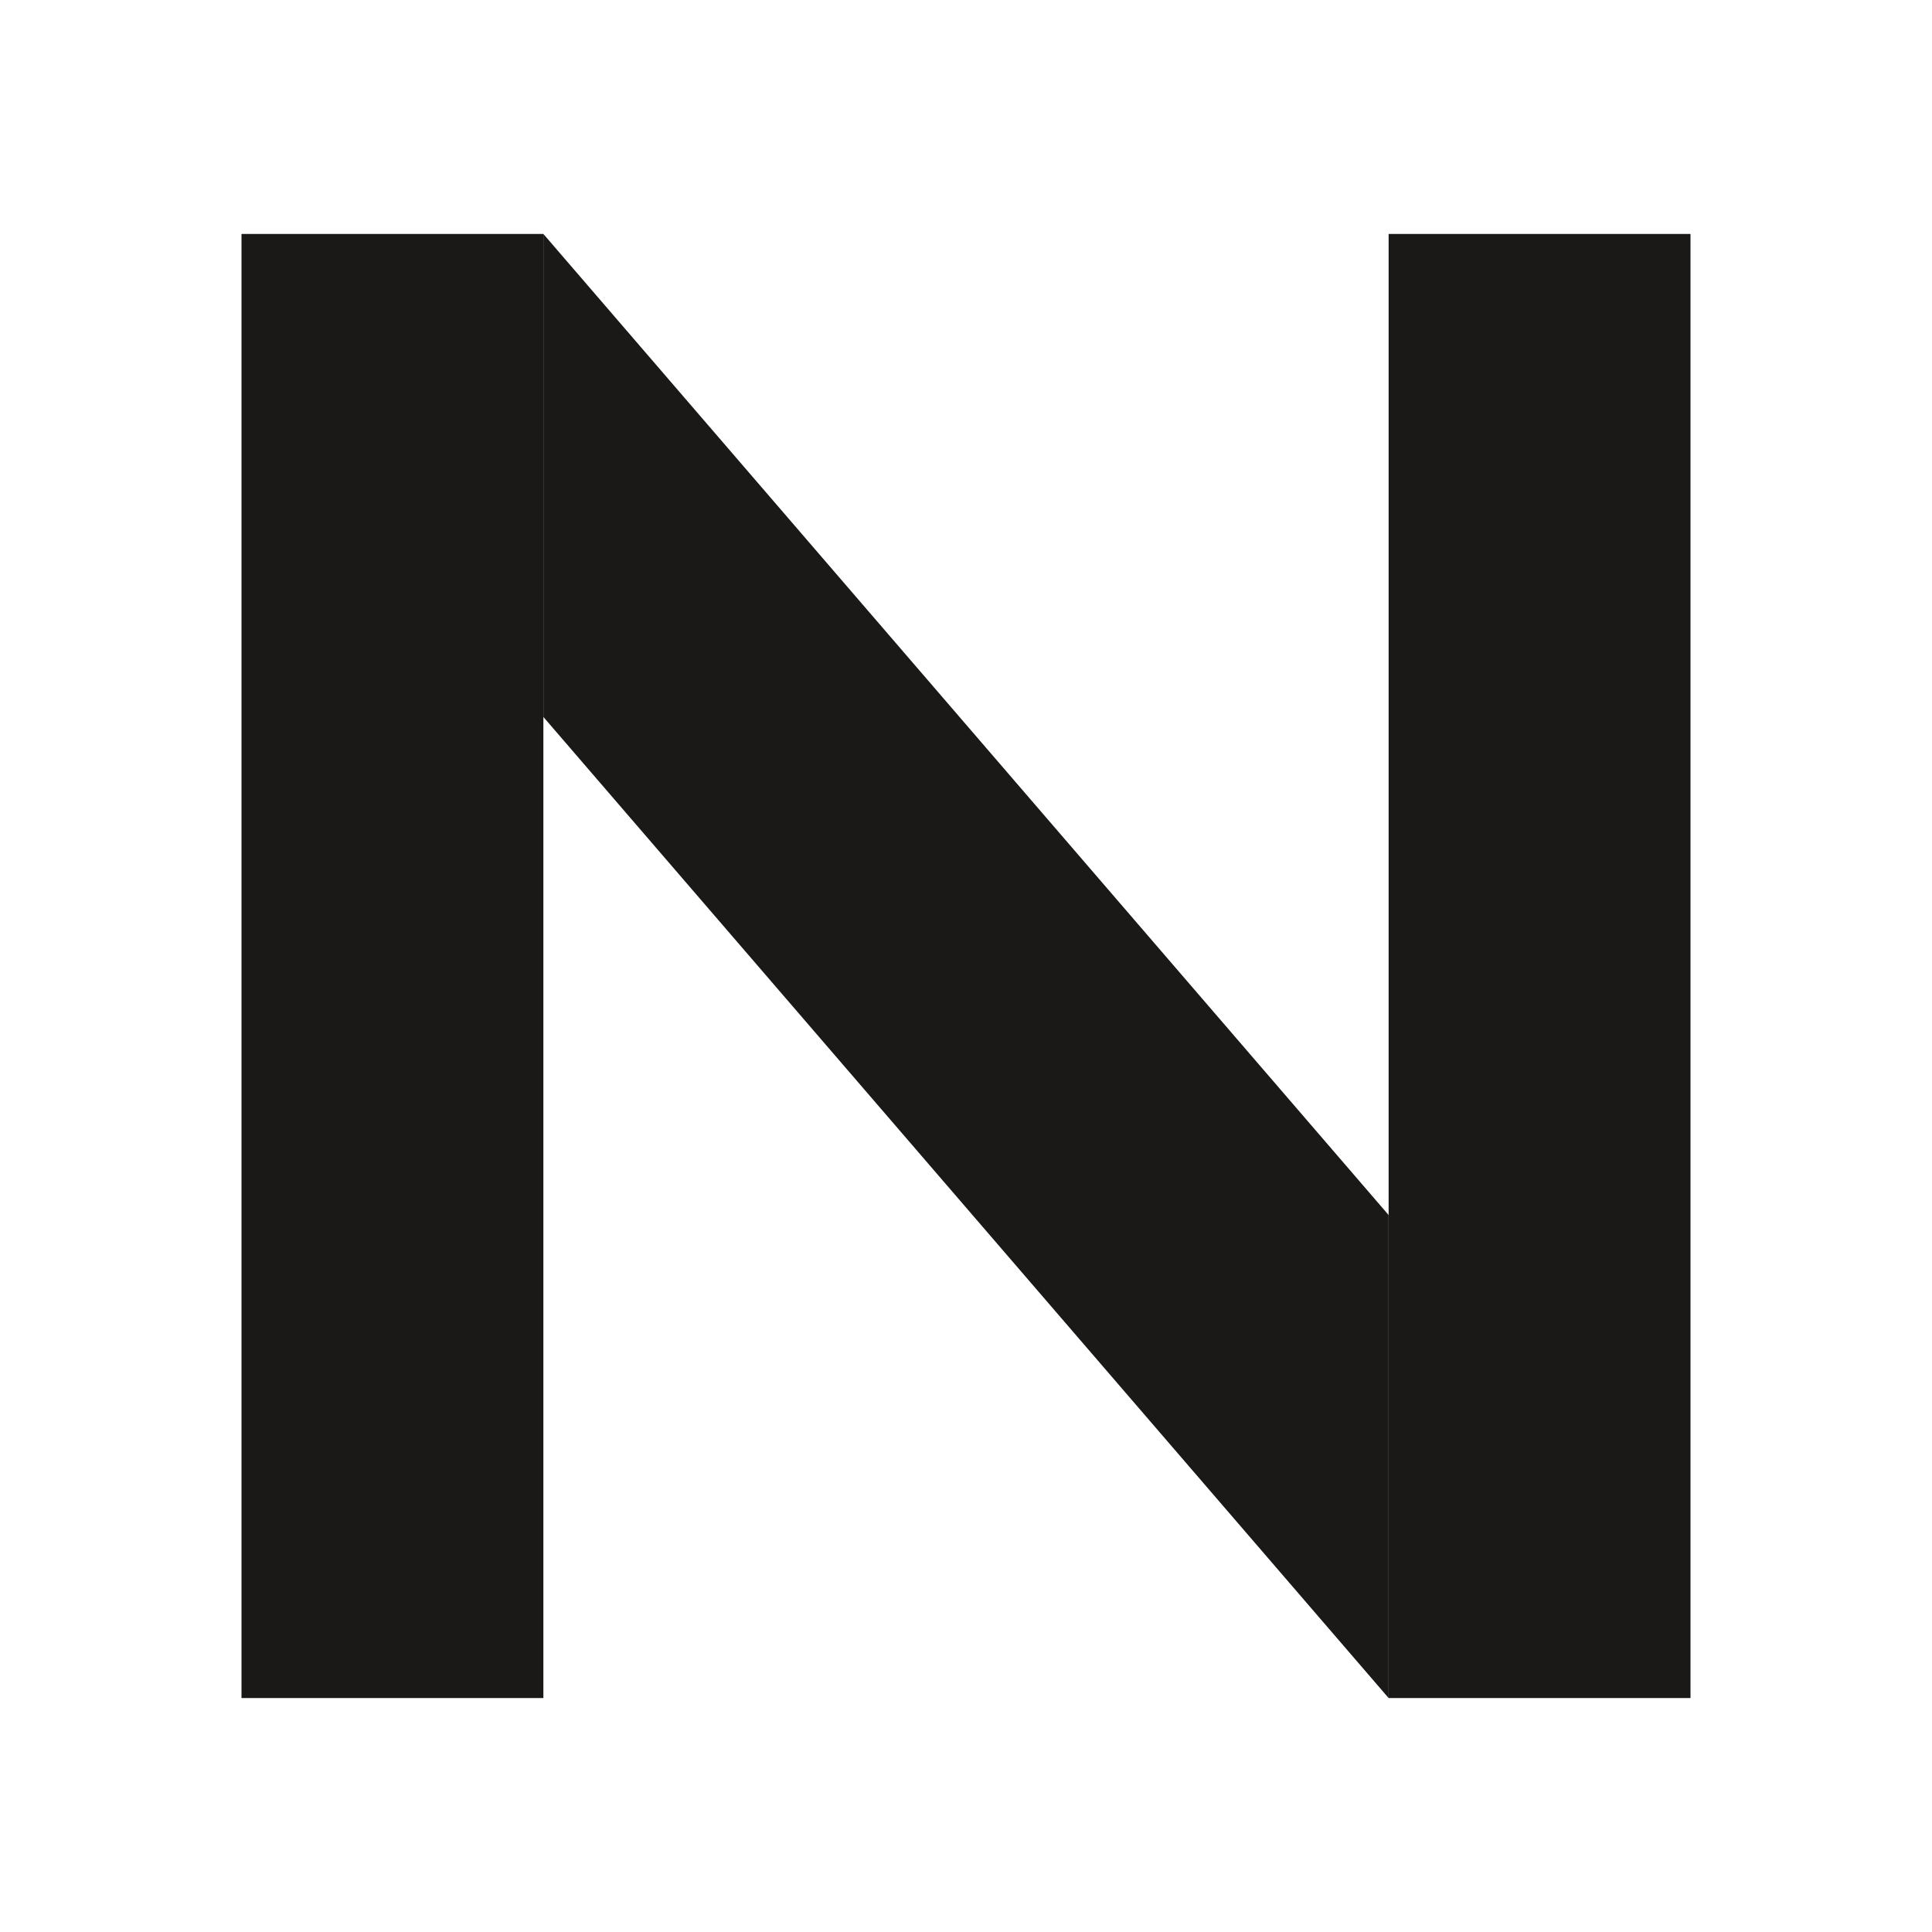
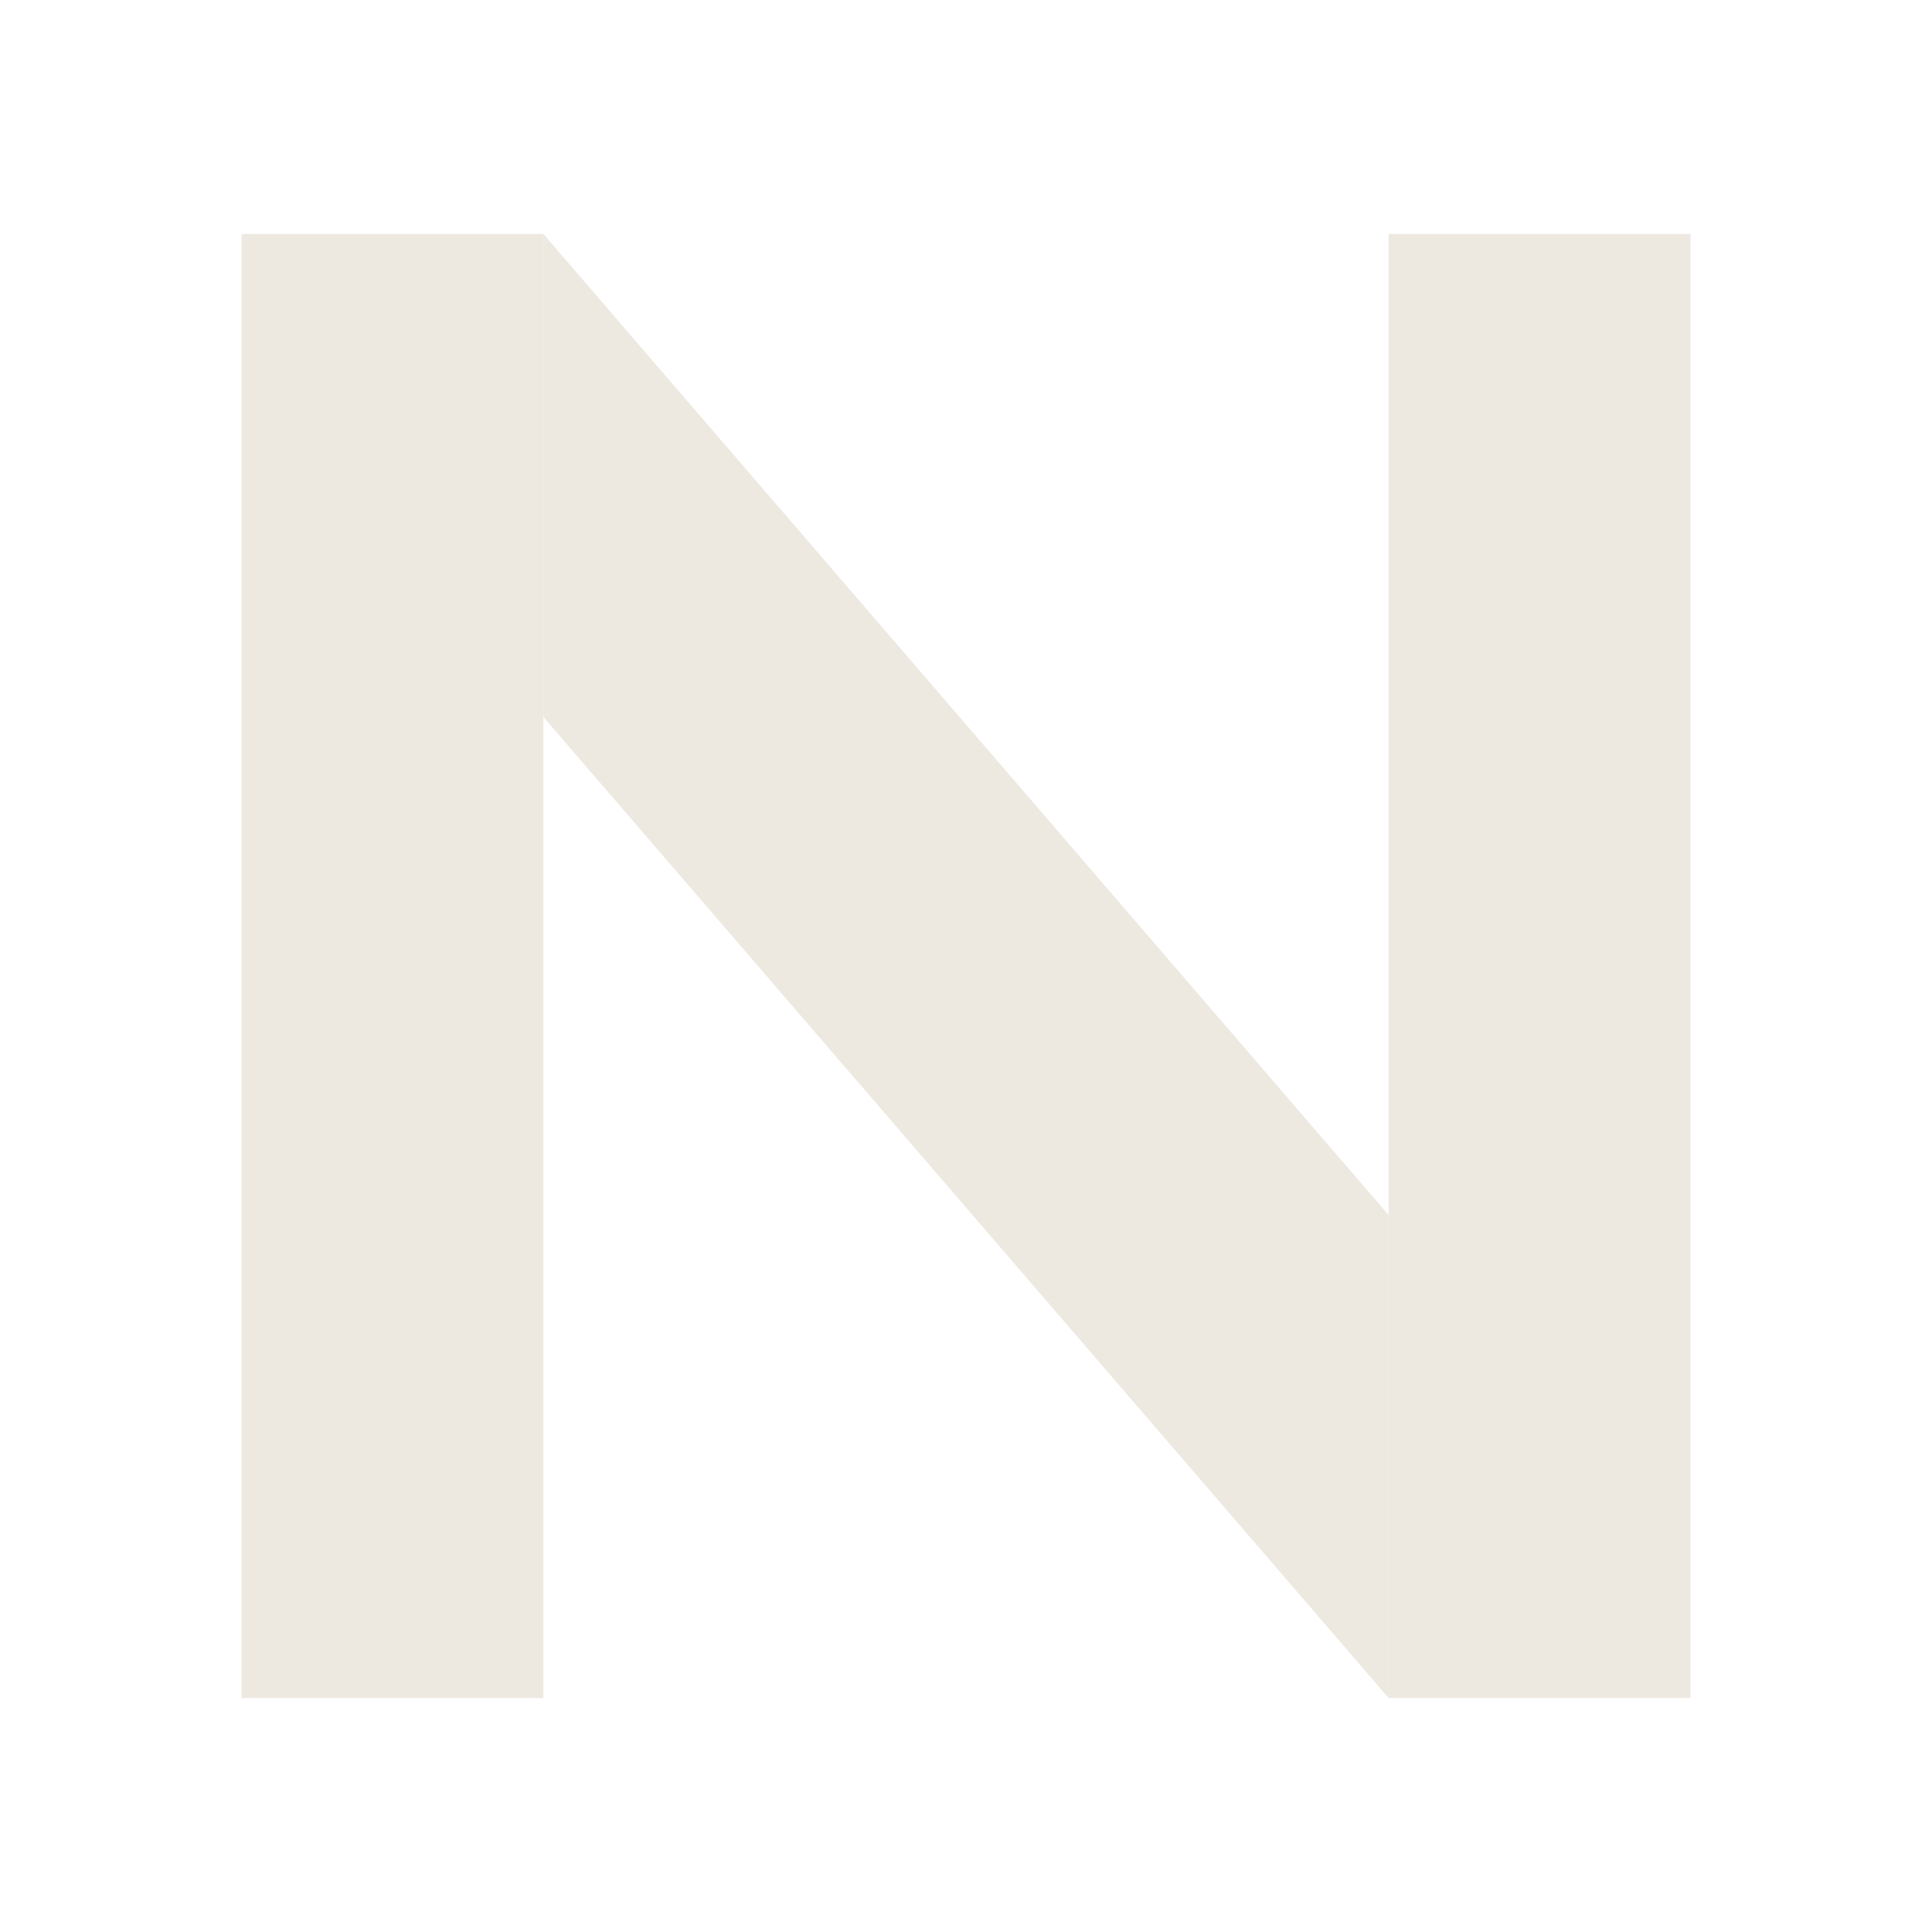
<svg xmlns="http://www.w3.org/2000/svg" viewBox="0 0 256 256" fill="none" role="img" aria-label="Muhammad Naufal Aulia">
-   <style>
-     .mark {
-       fill: #1a1917;
-     }
-     @media (prefers-color-scheme: dark) {
-       .mark {
-         fill: #ede9e1;
-       }
-     }
-   </style>
-   <g class="mark">
+   <g fill="#EDE9E1">
    <rect x="32" y="31" width="40" height="194" />
    <rect x="184" y="31" width="40" height="194" />
    <path d="M72 31L184 161V225L72 95Z" />
  </g>
</svg>
